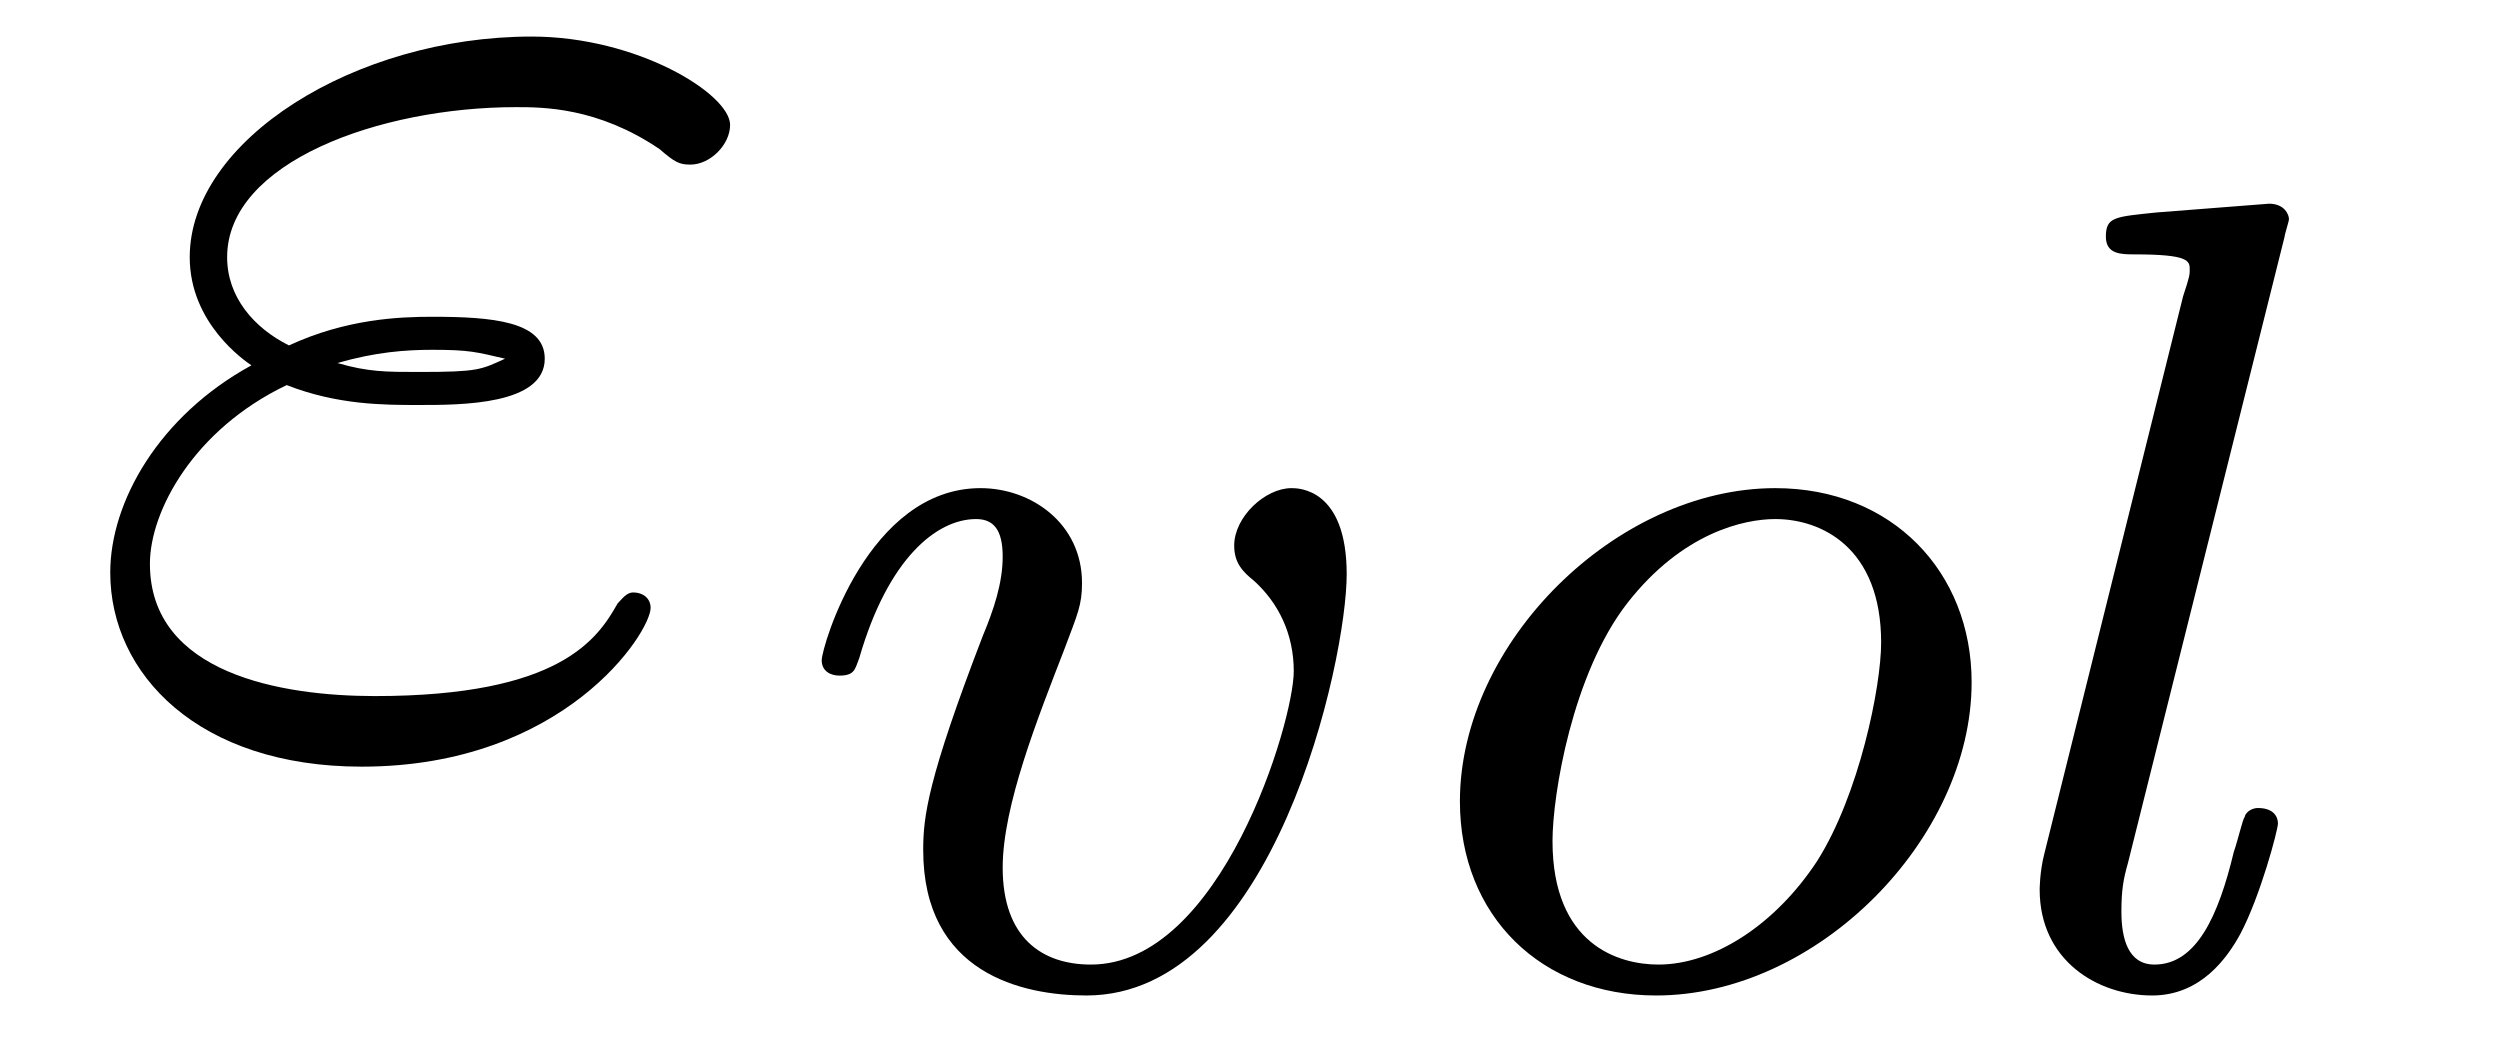
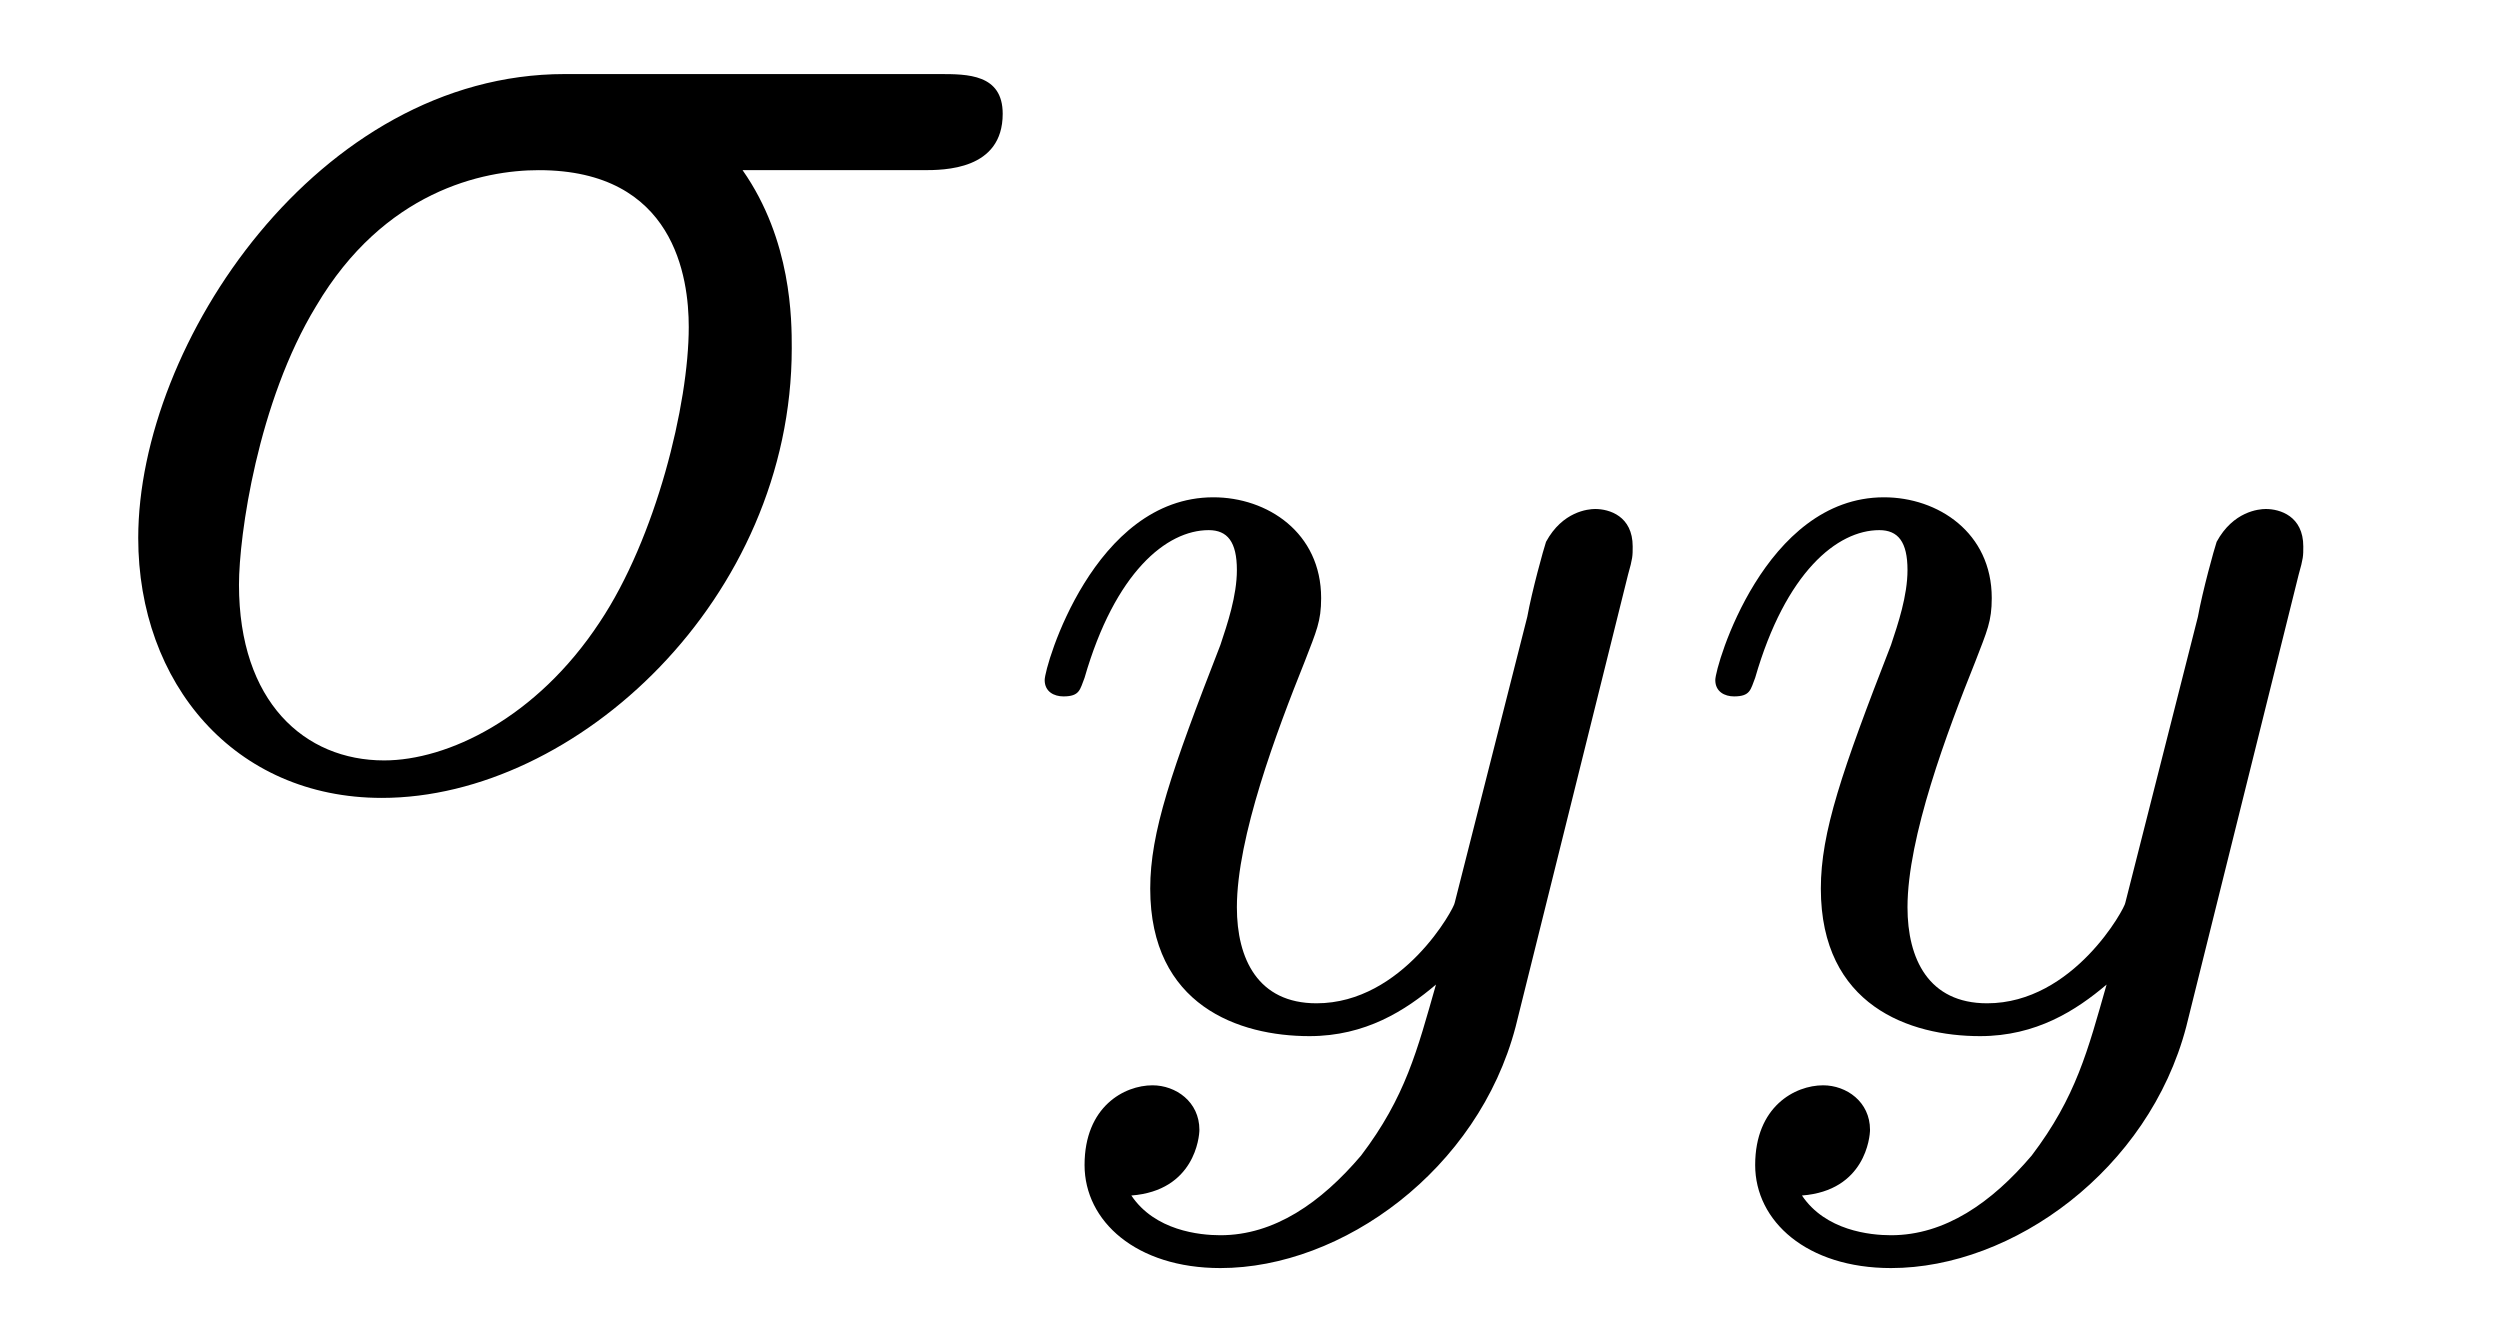
- <svg xmlns="http://www.w3.org/2000/svg" xmlns:xlink="http://www.w3.org/1999/xlink" viewBox="0 0 17.71 7.474" version="1.2">
+ <svg xmlns="http://www.w3.org/2000/svg" xmlns:xlink="http://www.w3.org/1999/xlink" viewBox="0 0 16.675 8.883" version="1.2">
  <defs>
    <g>
      <symbol overflow="visible" id="glyph0-0">
        <path style="stroke:none;" d="" />
      </symbol>
      <symbol overflow="visible" id="glyph0-1">
-         <path style="stroke:none;" d="M 1.531 -2.469 C 1.891 -2.328 2.219 -2.328 2.469 -2.328 C 2.766 -2.328 3.359 -2.328 3.359 -2.656 C 3.359 -2.922 2.984 -2.953 2.562 -2.953 C 2.328 -2.953 1.953 -2.938 1.547 -2.75 C 1.297 -2.875 1.109 -3.094 1.109 -3.375 C 1.109 -4.047 2.188 -4.438 3.156 -4.438 C 3.344 -4.438 3.734 -4.438 4.172 -4.141 C 4.281 -4.047 4.312 -4.031 4.391 -4.031 C 4.531 -4.031 4.672 -4.172 4.672 -4.312 C 4.672 -4.531 4.016 -4.938 3.266 -4.938 C 2.016 -4.938 0.844 -4.203 0.844 -3.375 C 0.844 -2.906 1.234 -2.641 1.281 -2.609 C 0.625 -2.25 0.281 -1.641 0.281 -1.141 C 0.281 -0.422 0.906 0.234 2.062 0.234 C 3.5 0.234 4.109 -0.719 4.109 -0.891 C 4.109 -0.953 4.062 -1 3.984 -1 C 3.938 -1 3.906 -0.953 3.875 -0.922 C 3.734 -0.672 3.469 -0.266 2.156 -0.266 C 1.5 -0.266 0.562 -0.422 0.562 -1.203 C 0.562 -1.578 0.875 -2.156 1.531 -2.469 Z M 1.891 -2.625 C 2.156 -2.703 2.375 -2.719 2.562 -2.719 C 2.828 -2.719 2.875 -2.703 3.078 -2.656 C 2.906 -2.578 2.891 -2.562 2.469 -2.562 C 2.234 -2.562 2.109 -2.562 1.891 -2.625 Z M 1.891 -2.625 " />
+         <path style="stroke:none;" d="M 5.656 -4.062 C 5.797 -4.062 6.188 -4.062 6.188 -4.438 C 6.188 -4.703 5.953 -4.703 5.766 -4.703 L 3.266 -4.703 C 1.625 -4.703 0.422 -2.906 0.422 -1.609 C 0.422 -0.641 1.062 0.125 2.047 0.125 C 3.344 0.125 4.781 -1.203 4.781 -2.875 C 4.781 -3.062 4.781 -3.594 4.453 -4.062 Z M 2.062 -0.125 C 1.531 -0.125 1.094 -0.516 1.094 -1.297 C 1.094 -1.625 1.219 -2.516 1.609 -3.156 C 2.062 -3.922 2.719 -4.062 3.094 -4.062 C 4 -4.062 4.094 -3.344 4.094 -3.016 C 4.094 -2.5 3.875 -1.609 3.5 -1.047 C 3.078 -0.406 2.484 -0.125 2.062 -0.125 Z M 2.062 -0.125 " />
      </symbol>
      <symbol overflow="visible" id="glyph1-0">
        <path style="stroke:none;" d="" />
      </symbol>
      <symbol overflow="visible" id="glyph1-1">
-         <path style="stroke:none;" d="M 3.953 -2.906 C 3.953 -3.516 3.609 -3.516 3.562 -3.516 C 3.375 -3.516 3.156 -3.312 3.156 -3.109 C 3.156 -2.984 3.219 -2.922 3.297 -2.859 C 3.469 -2.703 3.578 -2.484 3.578 -2.219 C 3.578 -1.859 3.062 -0.141 2.141 -0.141 C 1.797 -0.141 1.516 -0.328 1.516 -0.828 C 1.516 -1.266 1.766 -1.891 1.953 -2.375 C 2.047 -2.625 2.078 -2.688 2.078 -2.844 C 2.078 -3.266 1.719 -3.516 1.359 -3.516 C 0.562 -3.516 0.234 -2.391 0.234 -2.297 C 0.234 -2.219 0.297 -2.188 0.359 -2.188 C 0.469 -2.188 0.469 -2.234 0.5 -2.312 C 0.703 -3.016 1.047 -3.297 1.328 -3.297 C 1.453 -3.297 1.516 -3.219 1.516 -3.031 C 1.516 -2.844 1.453 -2.656 1.375 -2.469 C 0.984 -1.453 0.953 -1.188 0.953 -0.953 C 0.953 -0.078 1.656 0.078 2.109 0.078 C 3.438 0.078 3.953 -2.297 3.953 -2.906 Z M 3.953 -2.906 " />
-       </symbol>
-       <symbol overflow="visible" id="glyph1-2">
-         <path style="stroke:none;" d="M 3.969 -2.141 C 3.969 -2.922 3.406 -3.516 2.578 -3.516 C 1.453 -3.516 0.344 -2.422 0.344 -1.297 C 0.344 -0.484 0.922 0.078 1.734 0.078 C 2.875 0.078 3.969 -1.031 3.969 -2.141 Z M 1.75 -0.141 C 1.469 -0.141 1 -0.281 1 -1.016 C 1 -1.344 1.141 -2.203 1.531 -2.703 C 1.922 -3.203 2.359 -3.297 2.578 -3.297 C 2.906 -3.297 3.328 -3.094 3.328 -2.422 C 3.328 -2.109 3.172 -1.344 2.875 -0.875 C 2.578 -0.422 2.141 -0.141 1.75 -0.141 Z M 1.75 -0.141 " />
-       </symbol>
-       <symbol overflow="visible" id="glyph1-3">
-         <path style="stroke:none;" d="M 2.094 -5.297 C 2.094 -5.312 2.125 -5.406 2.125 -5.422 C 2.125 -5.453 2.094 -5.531 1.984 -5.531 L 1.188 -5.469 C 0.891 -5.438 0.828 -5.438 0.828 -5.297 C 0.828 -5.172 0.938 -5.172 1.031 -5.172 C 1.422 -5.172 1.422 -5.125 1.422 -5.062 C 1.422 -5.031 1.422 -5.016 1.375 -4.875 L 0.391 -0.922 C 0.359 -0.797 0.359 -0.672 0.359 -0.672 C 0.359 -0.172 0.766 0.078 1.156 0.078 C 1.5 0.078 1.688 -0.188 1.781 -0.359 C 1.922 -0.625 2.047 -1.094 2.047 -1.141 C 2.047 -1.188 2.016 -1.25 1.906 -1.25 C 1.844 -1.25 1.812 -1.203 1.812 -1.188 C 1.797 -1.172 1.766 -1.031 1.734 -0.938 C 1.625 -0.484 1.469 -0.141 1.172 -0.141 C 0.984 -0.141 0.938 -0.328 0.938 -0.516 C 0.938 -0.672 0.953 -0.75 0.984 -0.859 Z M 2.094 -5.297 " />
+         <path style="stroke:none;" d="M 4.125 -3 C 4.156 -3.109 4.156 -3.125 4.156 -3.188 C 4.156 -3.391 4 -3.438 3.906 -3.438 C 3.859 -3.438 3.688 -3.422 3.578 -3.219 C 3.562 -3.172 3.484 -2.891 3.453 -2.719 L 2.969 -0.812 C 2.969 -0.781 2.625 -0.141 2.047 -0.141 C 1.656 -0.141 1.516 -0.438 1.516 -0.781 C 1.516 -1.25 1.781 -1.953 1.969 -2.422 C 2.047 -2.625 2.078 -2.688 2.078 -2.844 C 2.078 -3.281 1.719 -3.516 1.359 -3.516 C 0.562 -3.516 0.234 -2.391 0.234 -2.297 C 0.234 -2.219 0.297 -2.188 0.359 -2.188 C 0.469 -2.188 0.469 -2.234 0.5 -2.312 C 0.703 -3.016 1.047 -3.297 1.328 -3.297 C 1.453 -3.297 1.516 -3.219 1.516 -3.031 C 1.516 -2.859 1.453 -2.672 1.406 -2.531 C 1.078 -1.688 0.938 -1.281 0.938 -0.906 C 0.938 -0.125 1.531 0.078 2 0.078 C 2.375 0.078 2.641 -0.094 2.844 -0.266 C 2.719 0.172 2.641 0.484 2.344 0.875 C 2.078 1.188 1.766 1.406 1.406 1.406 C 1.266 1.406 0.969 1.375 0.812 1.141 C 1.234 1.109 1.266 0.75 1.266 0.703 C 1.266 0.516 1.109 0.406 0.953 0.406 C 0.766 0.406 0.5 0.547 0.5 0.938 C 0.5 1.312 0.844 1.625 1.406 1.625 C 2.219 1.625 3.125 0.969 3.375 0.016 Z M 4.125 -3 " />
      </symbol>
    </g>
    <clipPath id="clip1">
-       <path d="M 5 3 L 10 3 L 10 7.473 L 5 7.473 Z M 5 3 " />
+       <path d="M 6 3 L 11 3 L 11 8.883 L 6 8.883 Z M 6 3 " />
    </clipPath>
    <clipPath id="clip2">
-       <path d="M 10 1 L 17 1 L 17 7.473 L 10 7.473 Z M 10 1 " />
+       <path d="M 11 3 L 16 3 L 16 8.883 L 11 8.883 Z M 11 3 " />
    </clipPath>
  </defs>
  <g id="surface1">
    <g style="fill:rgb(0%,0%,0%);fill-opacity:1;">
      <use xlink:href="#glyph0-1" x="0.5" y="5.197" />
    </g>
    <g clip-path="url(#clip1)" clip-rule="nonzero">
      <g style="fill:rgb(0%,0%,0%);fill-opacity:1;">
-         <use xlink:href="#glyph1-1" x="5.587" y="6.974" />
+         <use xlink:href="#glyph1-1" x="6.734" y="6.833" />
      </g>
    </g>
    <g clip-path="url(#clip2)" clip-rule="nonzero">
      <g style="fill:rgb(0%,0%,0%);fill-opacity:1;">
-         <use xlink:href="#glyph1-2" x="9.998" y="6.974" />
-         <use xlink:href="#glyph1-3" x="14.09" y="6.974" />
+         <use xlink:href="#glyph1-1" x="11.207" y="6.833" />
      </g>
    </g>
  </g>
</svg>
